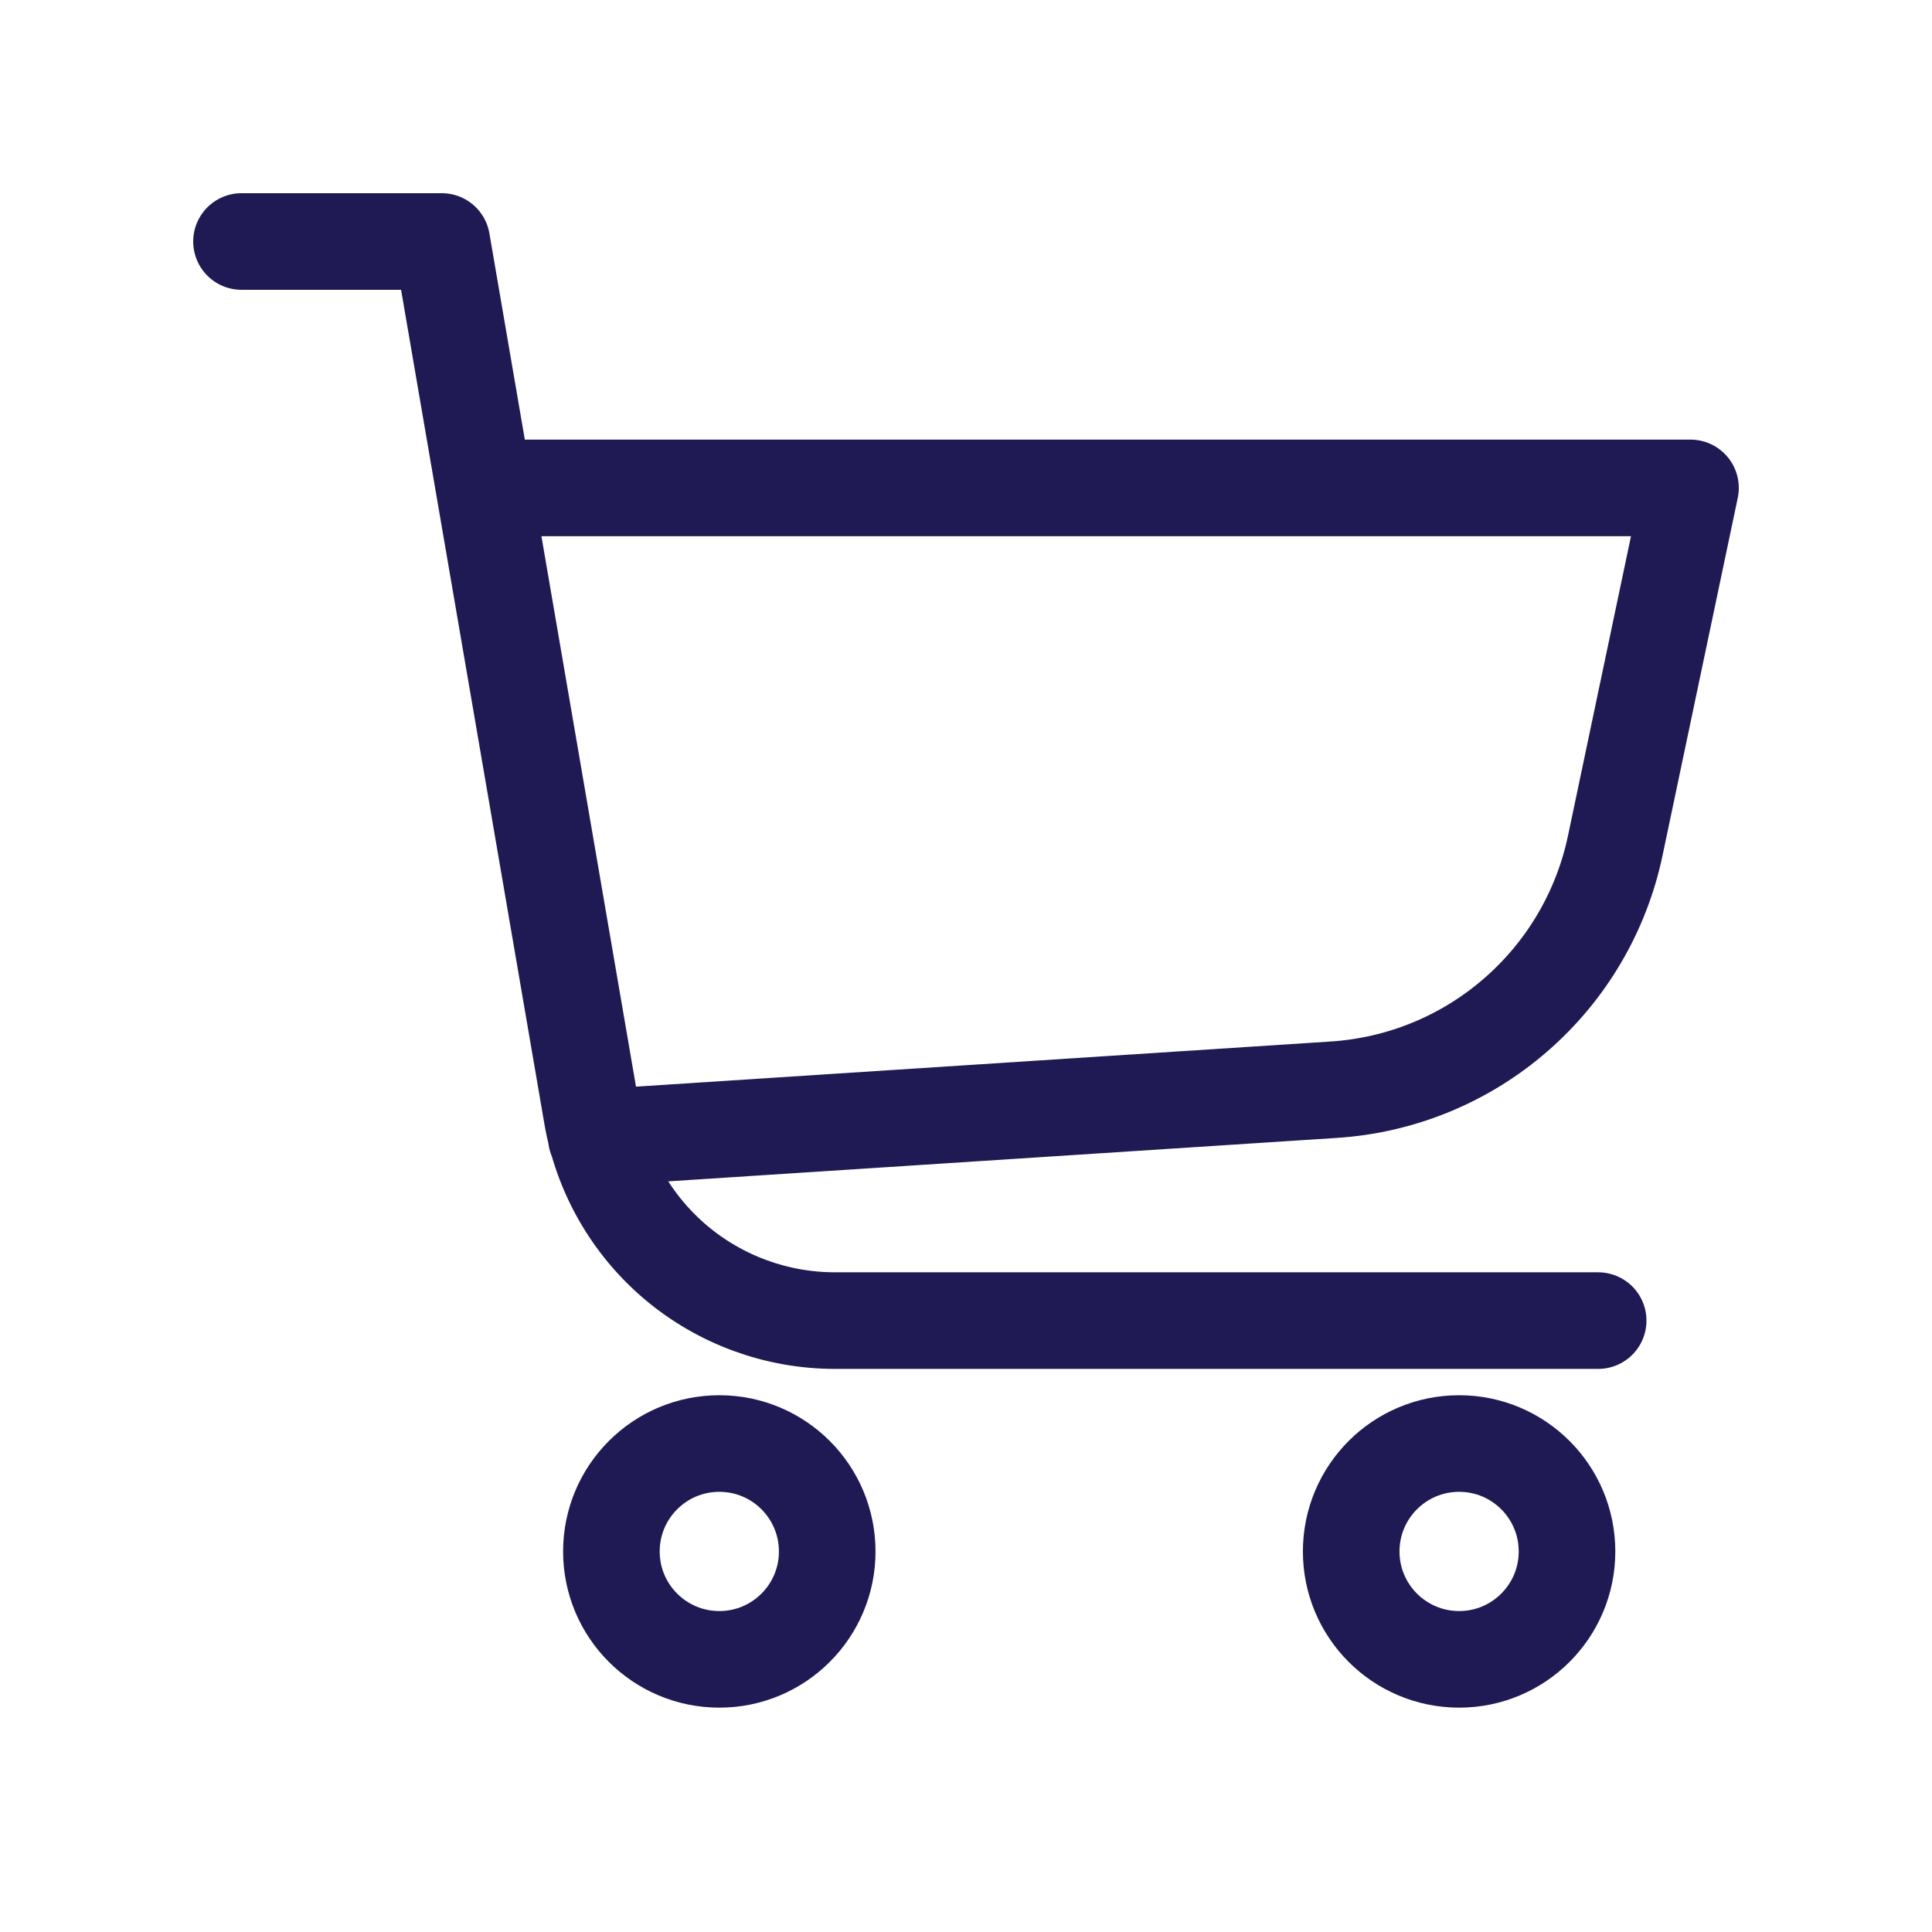
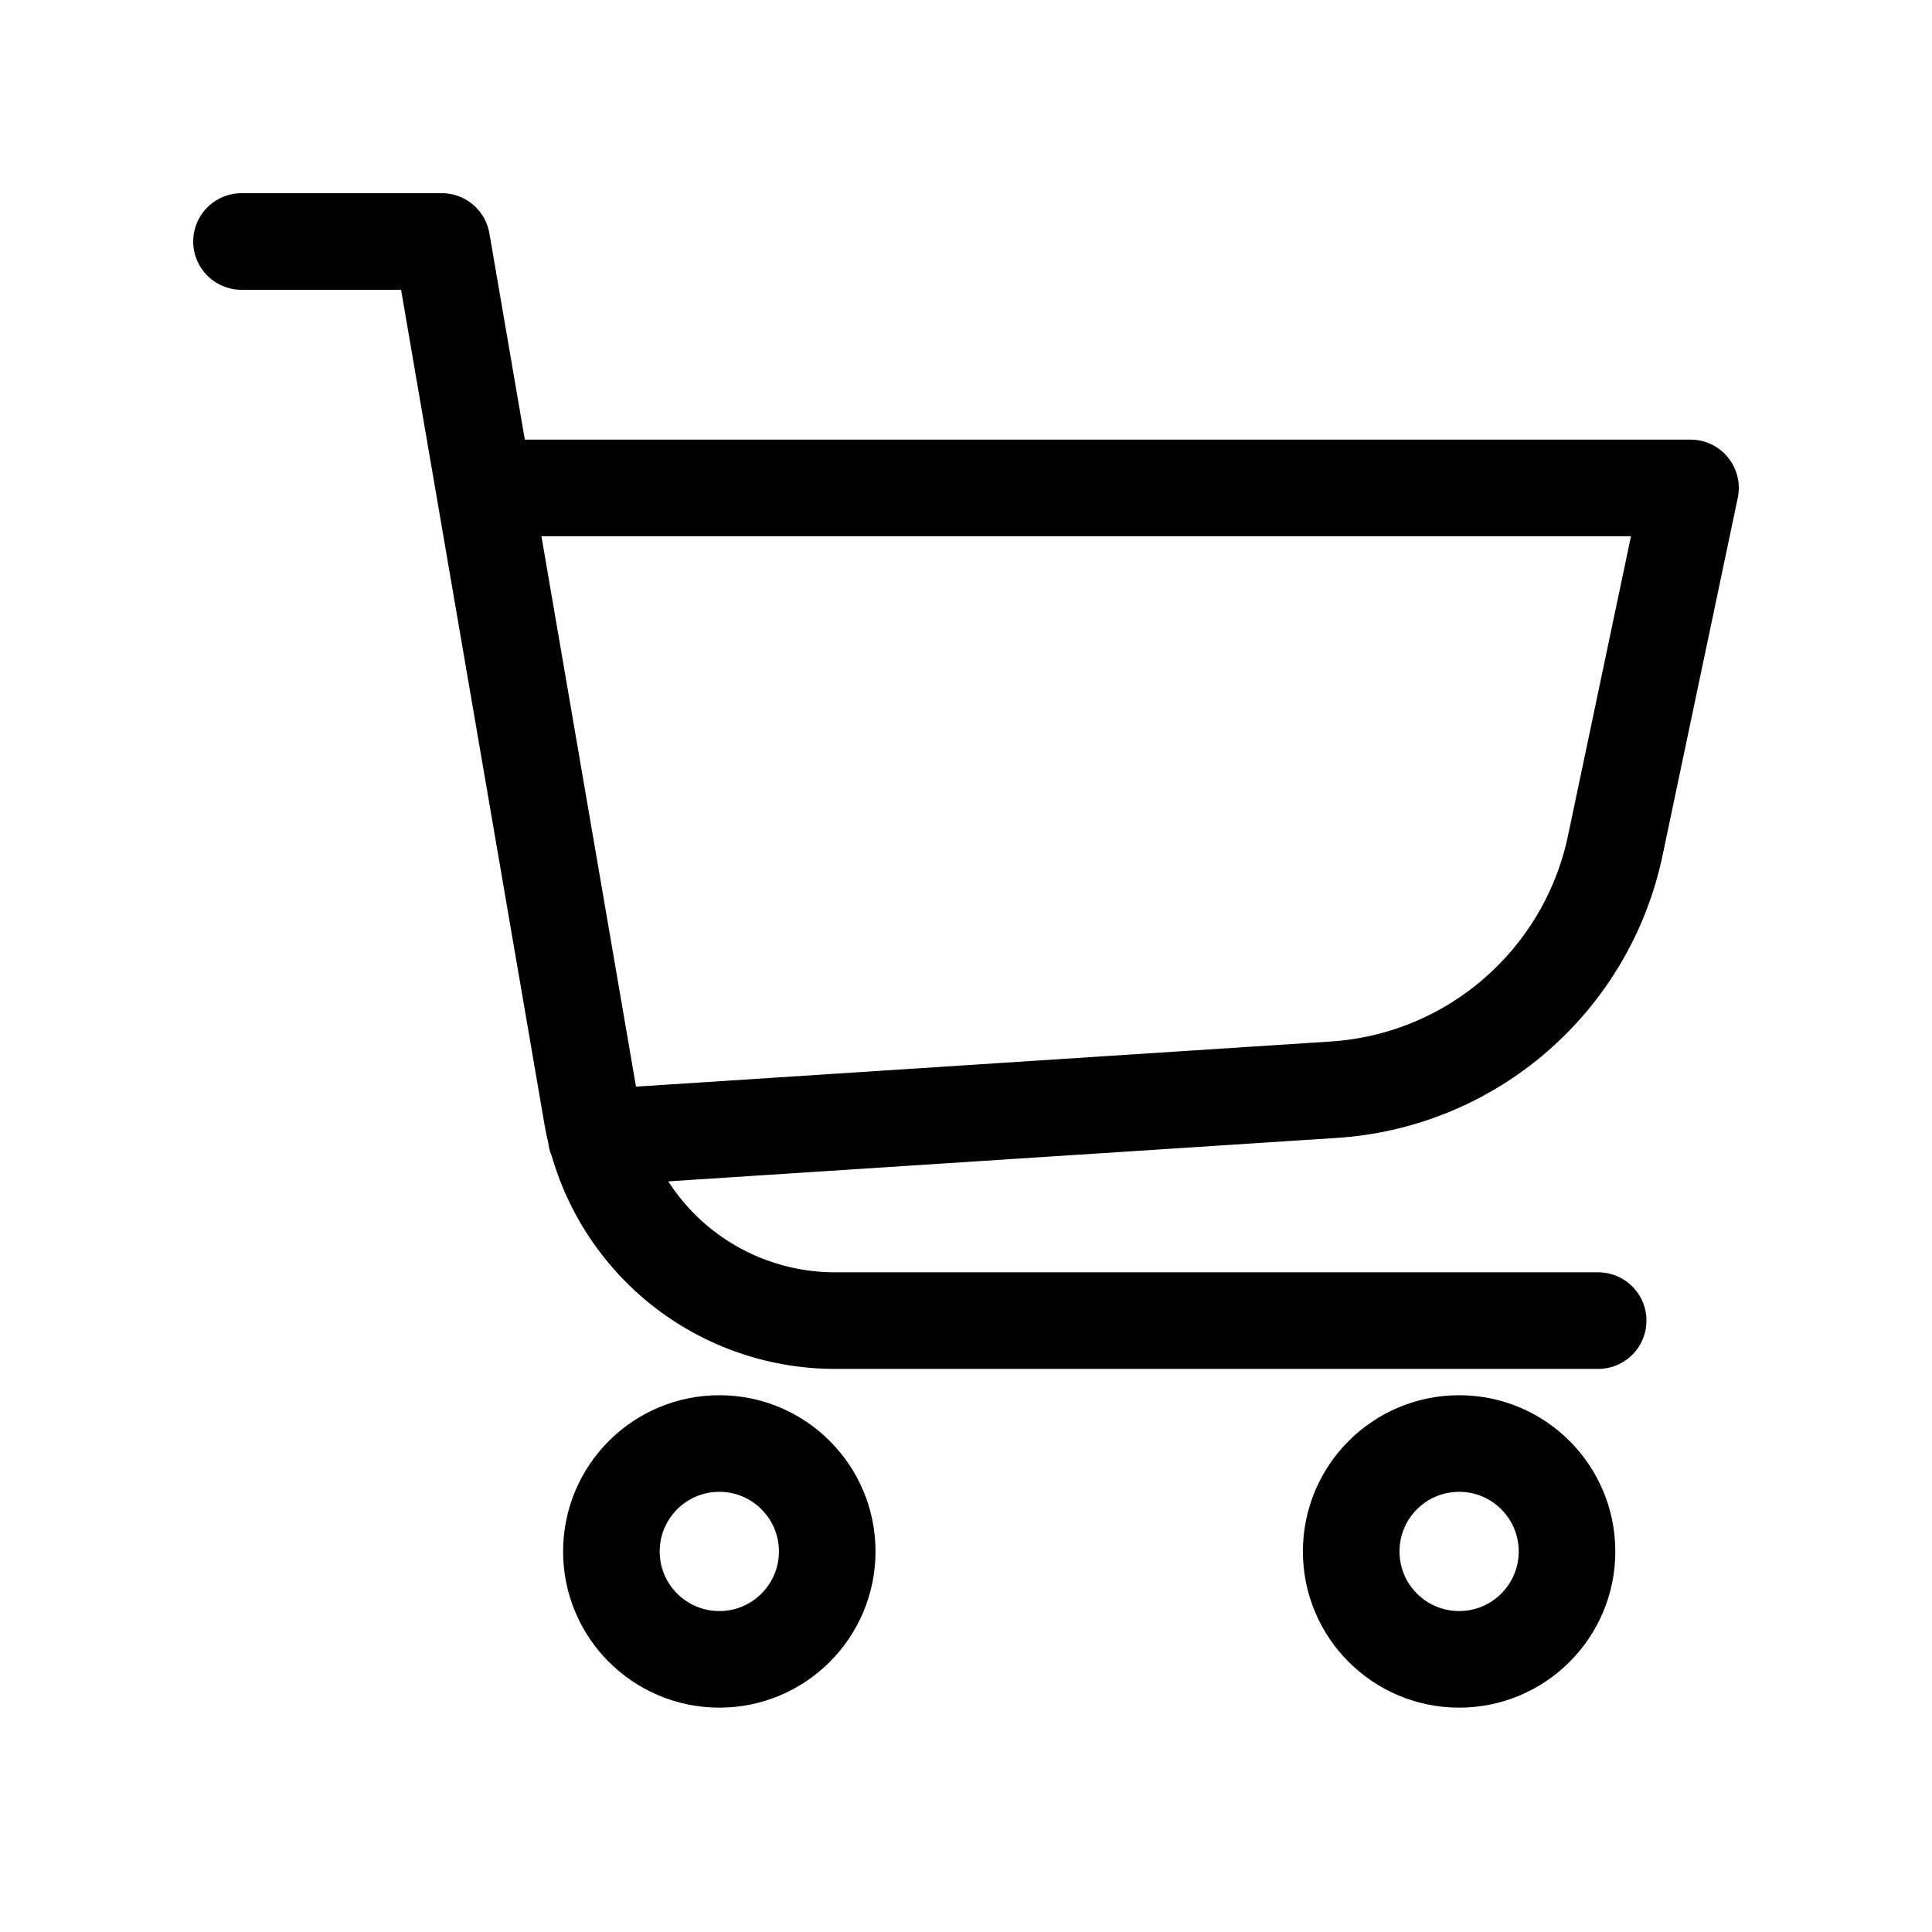
<svg xmlns="http://www.w3.org/2000/svg" width="24" height="24" viewBox="0 0 24 24" fill="none">
-   <path d="M19.853 16.405H10.373C9.649 16.405 8.949 16.149 8.396 15.683C7.844 15.216 7.474 14.569 7.353 13.855L5.488 3H3M6.061 6.061H21L20.067 10.497C19.896 11.318 19.461 12.059 18.828 12.608C18.196 13.158 17.4 13.484 16.564 13.537L7.408 14.132M10.276 19.273C10.276 20.013 9.676 20.613 8.936 20.613C8.195 20.613 7.595 20.013 7.595 19.273C7.595 18.532 8.195 17.932 8.936 17.932C9.676 17.932 10.276 18.532 10.276 19.273ZM19.466 19.273C19.466 20.013 18.866 20.613 18.126 20.613C17.385 20.613 16.785 20.013 16.785 19.273C16.785 18.532 17.385 17.932 18.126 17.932C18.866 17.932 19.466 18.532 19.466 19.273Z" stroke="#1F1A54" stroke-width="1.2" stroke-linecap="round" stroke-linejoin="round" />
+   <path d="M19.853 16.405H10.373C9.649 16.405 8.949 16.149 8.396 15.683C7.844 15.216 7.474 14.569 7.353 13.855L5.488 3H3M6.061 6.061H21L20.067 10.497C19.896 11.318 19.461 12.059 18.828 12.608C18.196 13.158 17.4 13.484 16.564 13.537L7.408 14.132M10.276 19.273C10.276 20.013 9.676 20.613 8.936 20.613C8.195 20.613 7.595 20.013 7.595 19.273C7.595 18.532 8.195 17.932 8.936 17.932C9.676 17.932 10.276 18.532 10.276 19.273ZM19.466 19.273C19.466 20.013 18.866 20.613 18.126 20.613C17.385 20.613 16.785 20.013 16.785 19.273C16.785 18.532 17.385 17.932 18.126 17.932C18.866 17.932 19.466 18.532 19.466 19.273Z" stroke="currentColor" stroke-width="1.2" stroke-linecap="round" stroke-linejoin="round" />
</svg>
